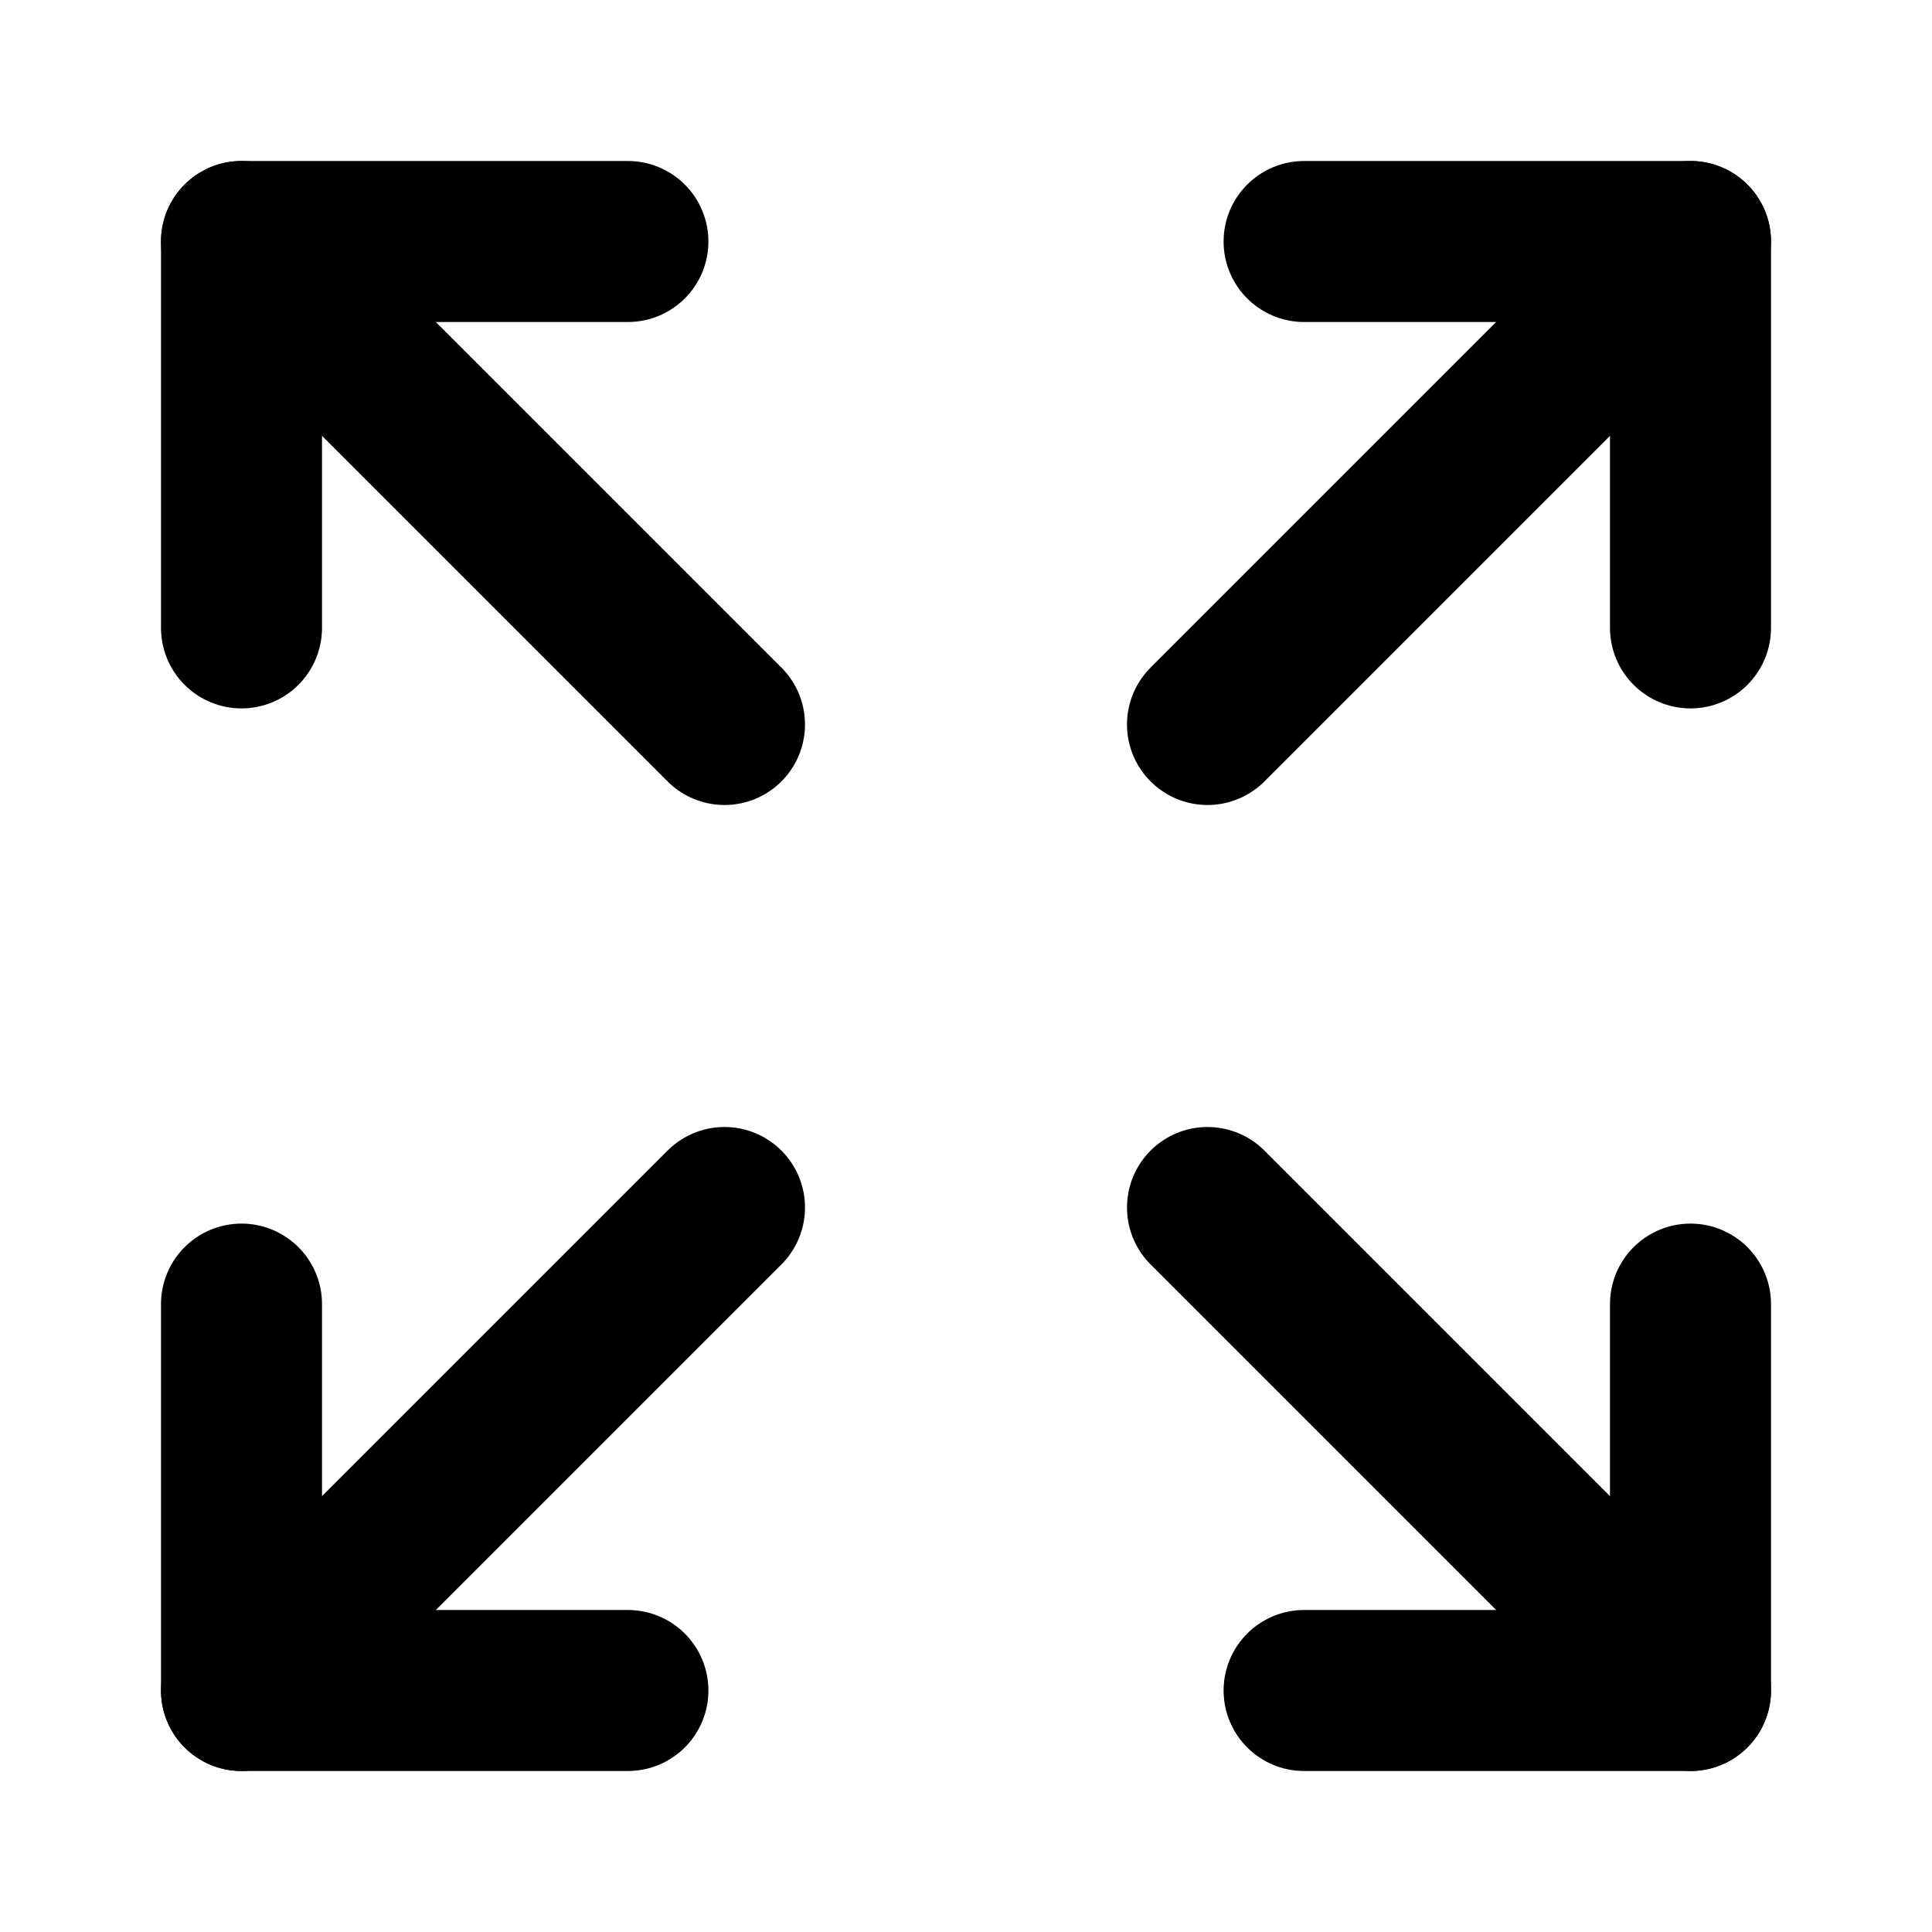
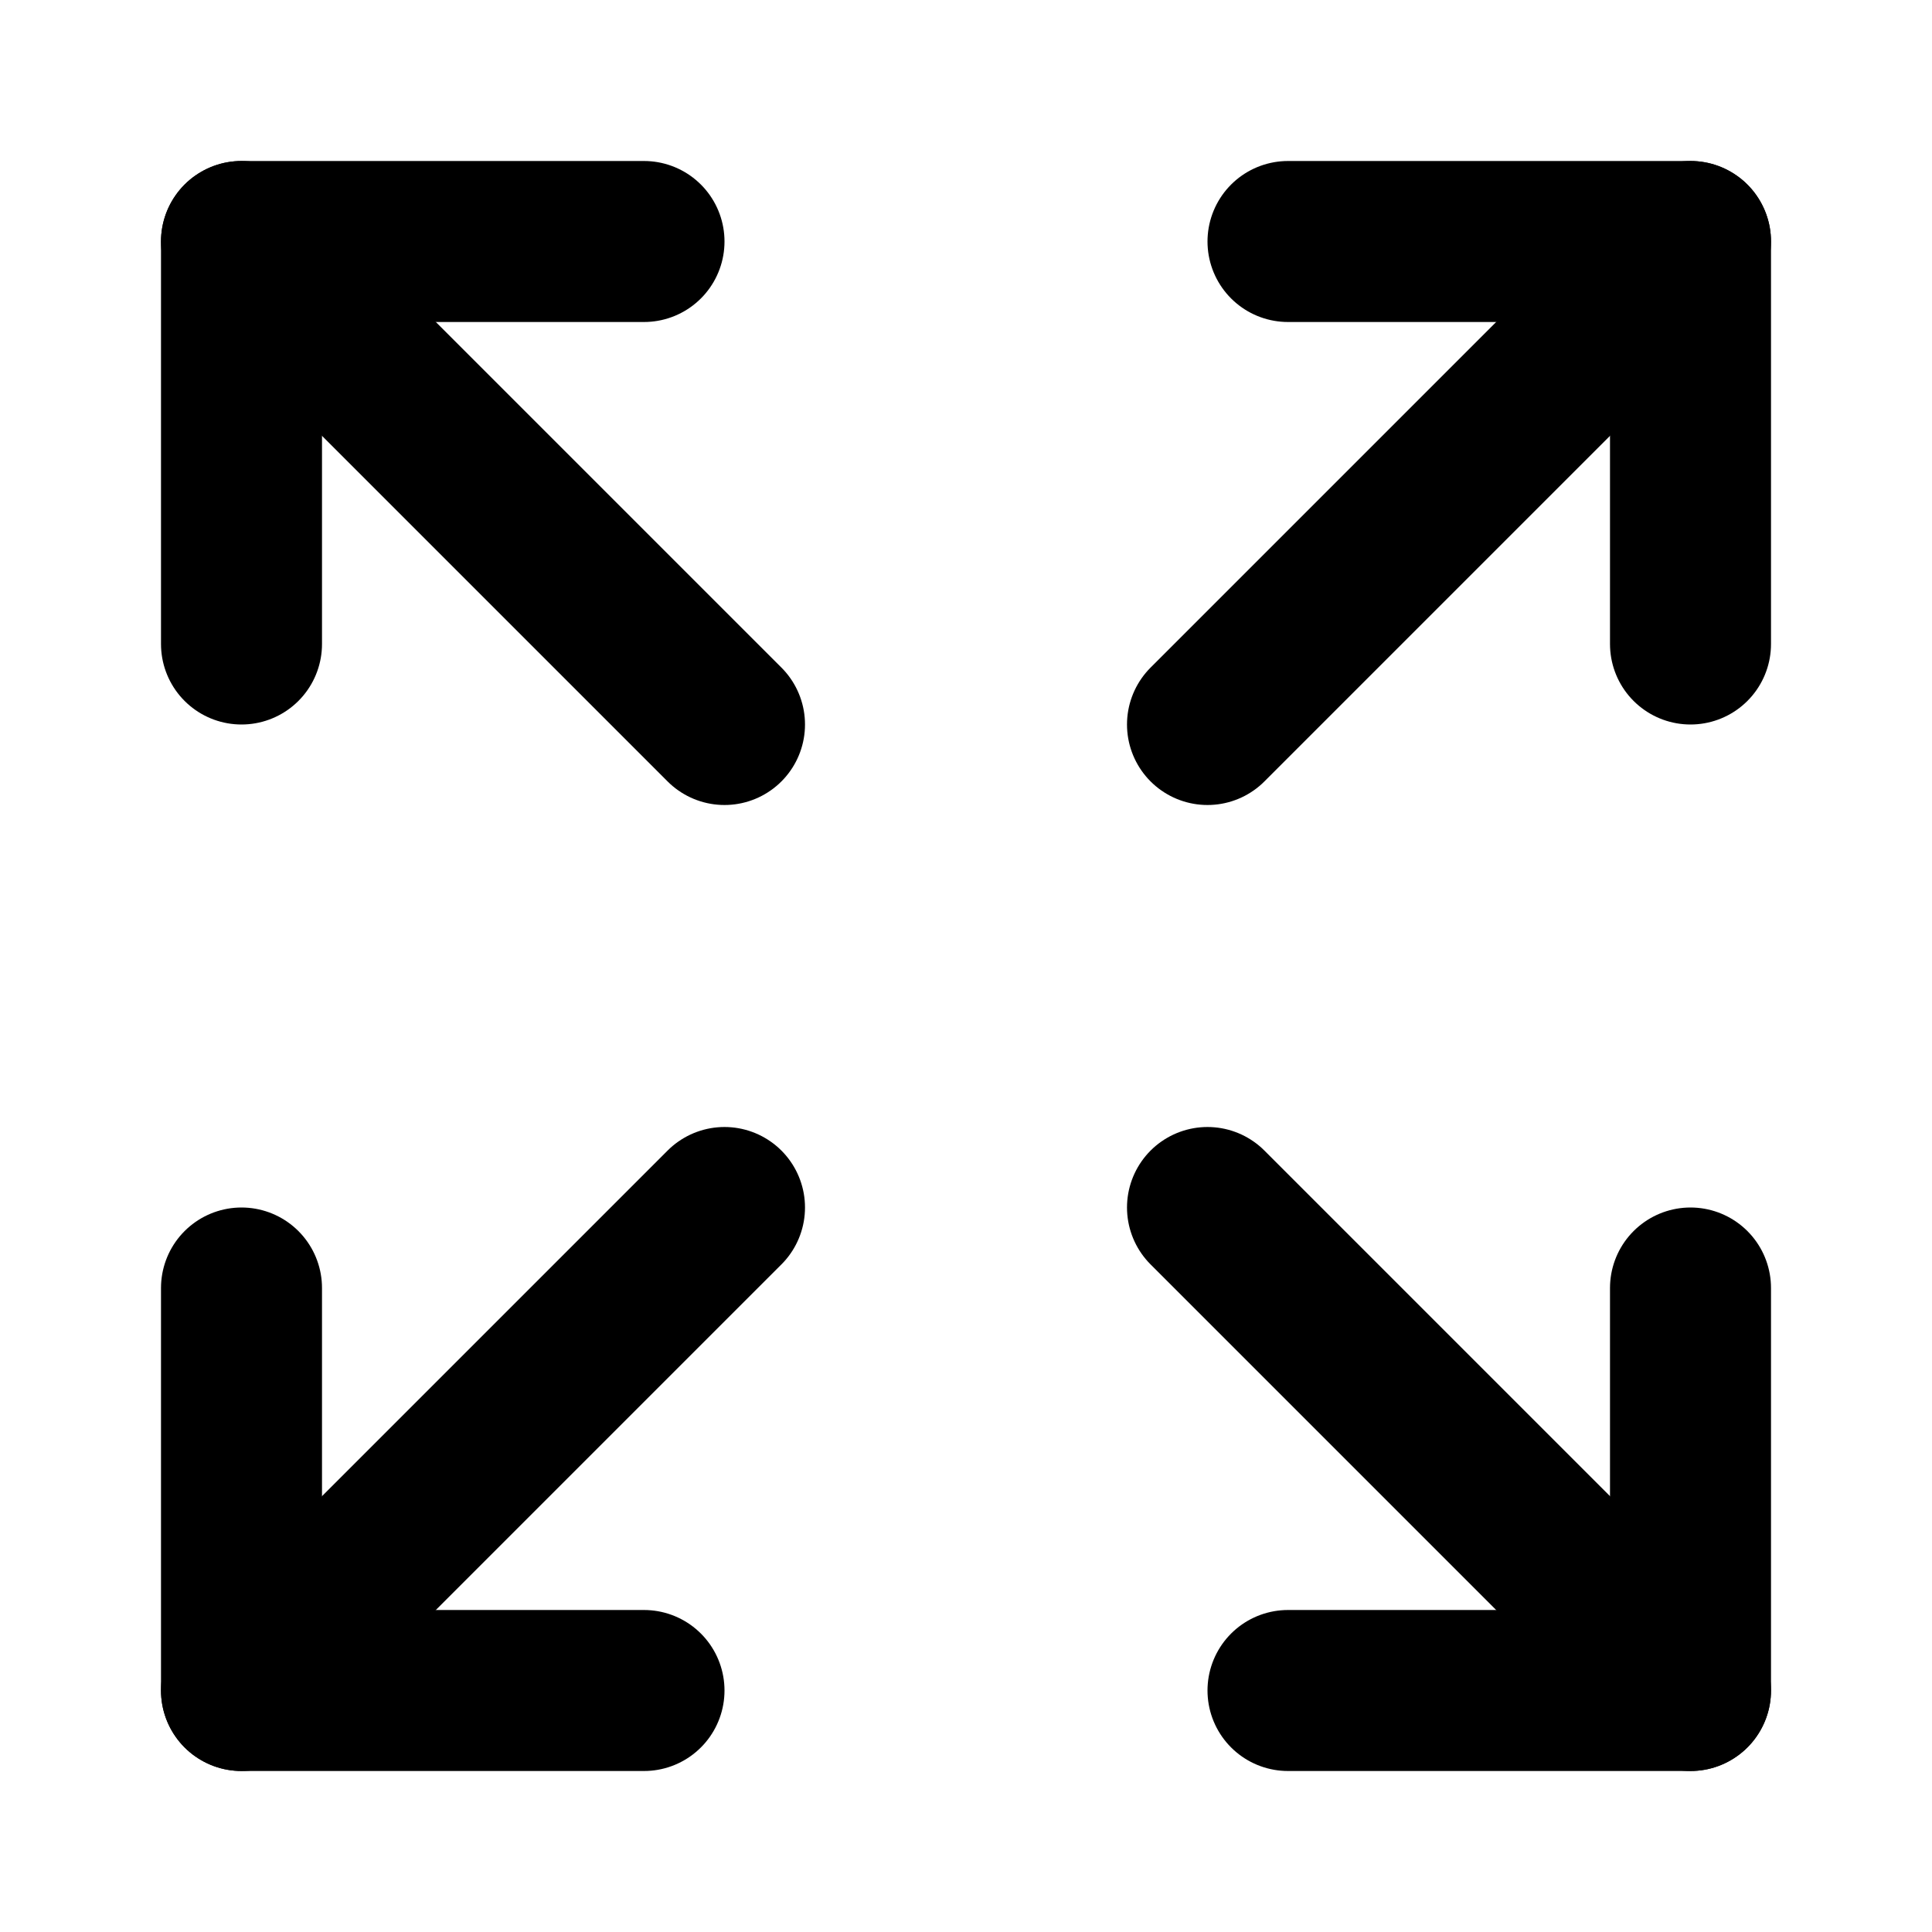
<svg xmlns="http://www.w3.org/2000/svg" viewBox="0 0 24 24" fill="none" stroke="currentColor" stroke-width="2" stroke-linecap="round" stroke-linejoin="round">
  <path d="m15 15 6 6" />
  <path d="m15 9 6-6" />
-   <path d="M21 16.2V21h-4.8" />
-   <path d="M21 7.8V3h-4.8" />
-   <path d="M3 16.2V21h4.8" />
+   <path d="M21 16v5h-5" />
+   <path d="M21 8V3h-5" />
+   <path d="M3 16v5h5" />
  <path d="m3 21 6-6" />
-   <path d="M3 7.8V3h4.8" />
+   <path d="M3 8V3h5" />
  <path d="M9 9 3 3" />
</svg>
